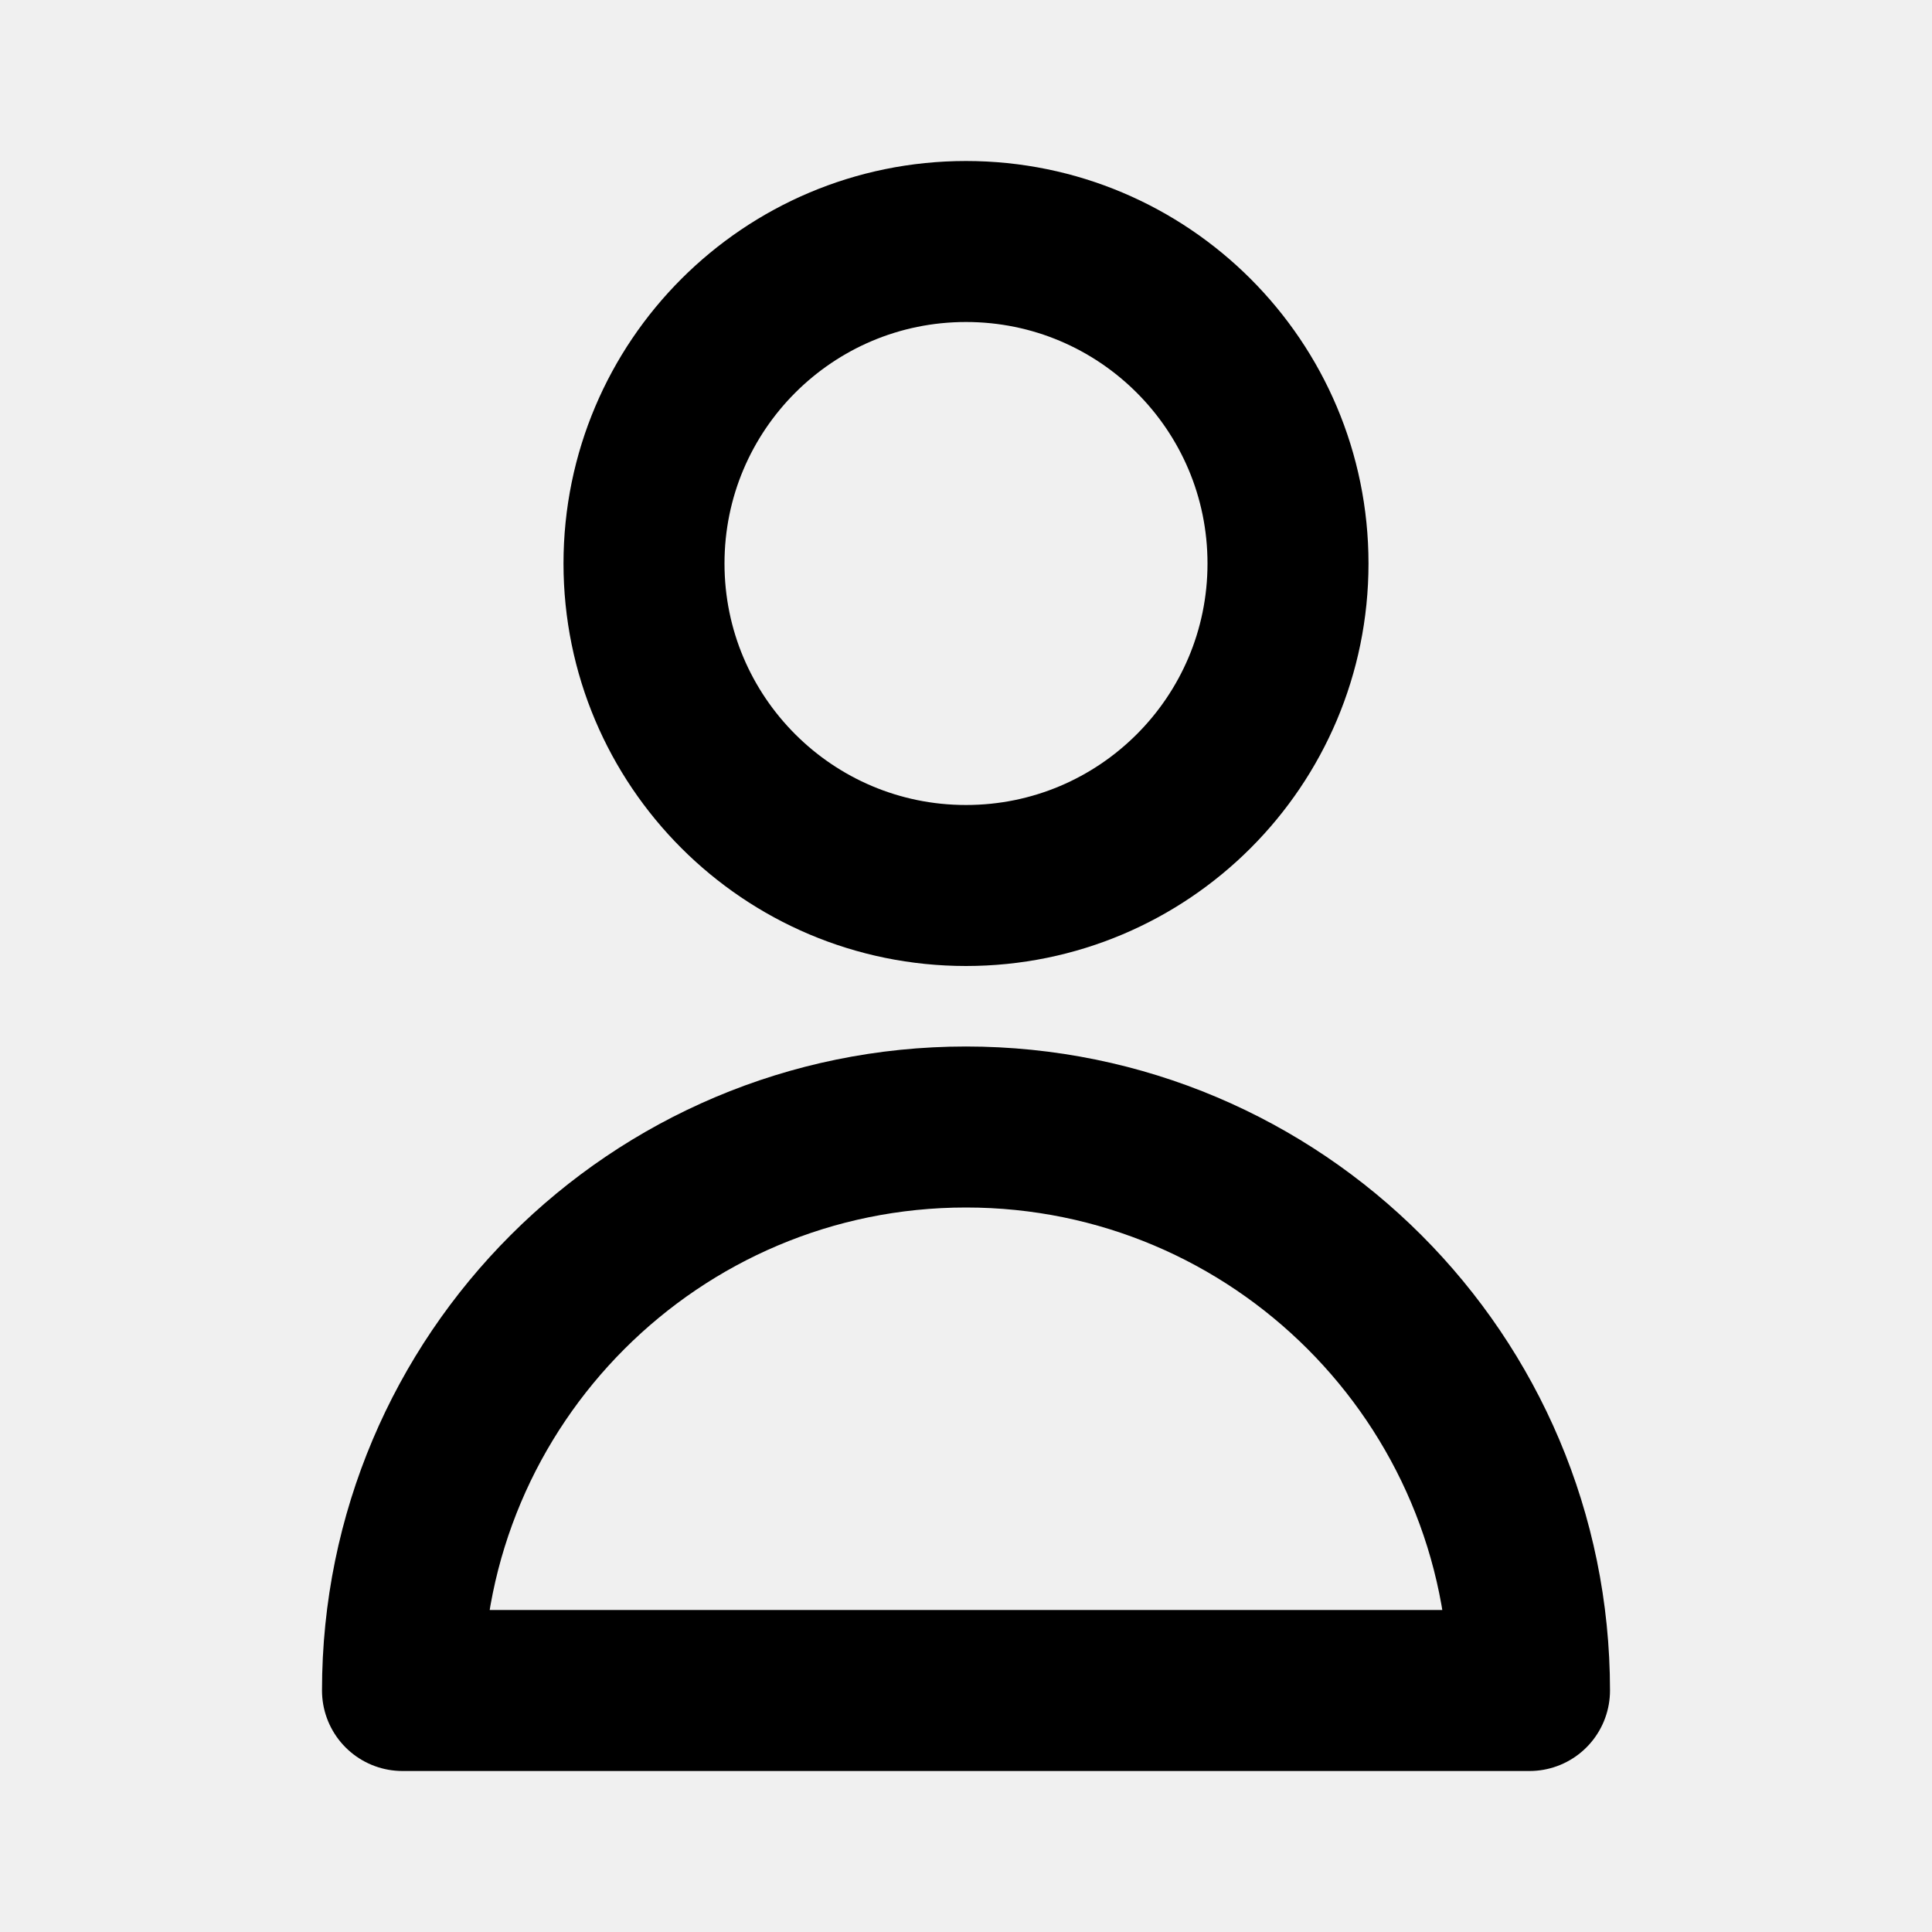
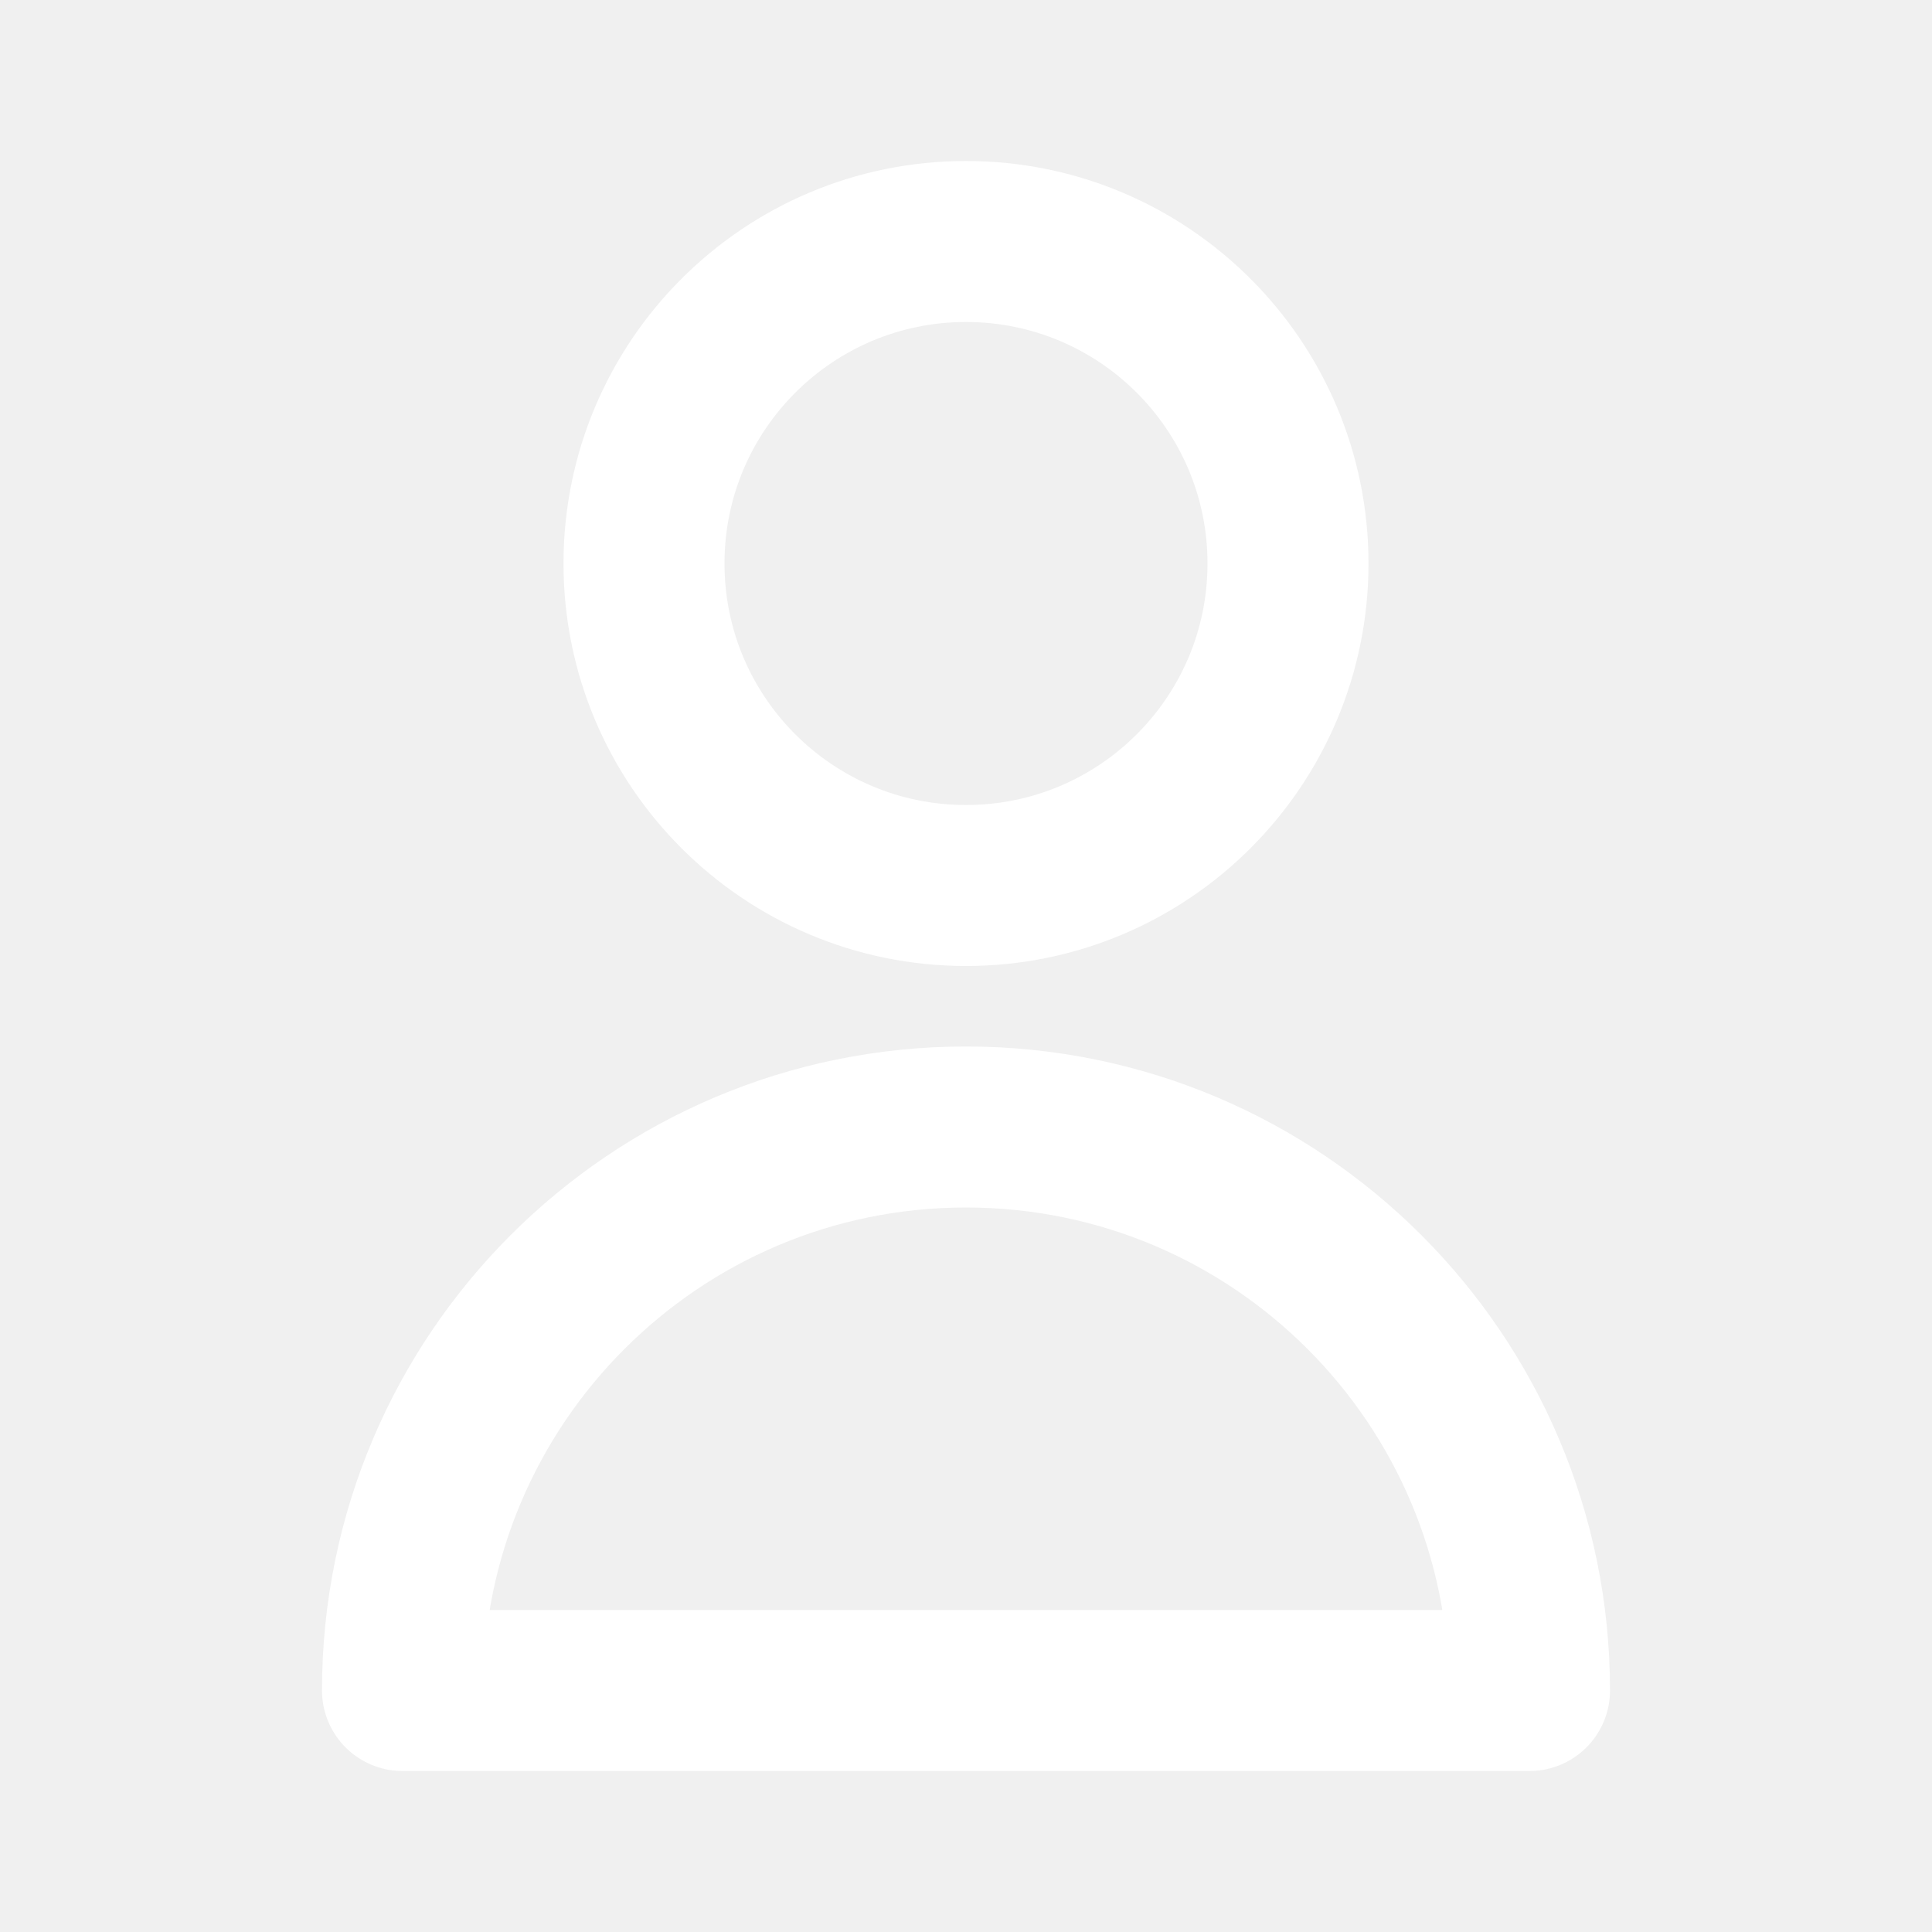
- <svg xmlns="http://www.w3.org/2000/svg" class="h-6 w-6" fill="none" viewBox="0 0 24 24" stroke="currentColor">
+ <svg xmlns="http://www.w3.org/2000/svg" class="h-6 w-6" fill="none" viewBox="0 0 24 24" stroke="white">
  <path stroke-linecap="round" stroke-linejoin="round" stroke-width="2" d="M16 7a4 4 0 11-8 0 4 4 0 018 0zM12 14a7 7 0 00-7 7h14a7 7 0 00-7-7z" />
</svg>
